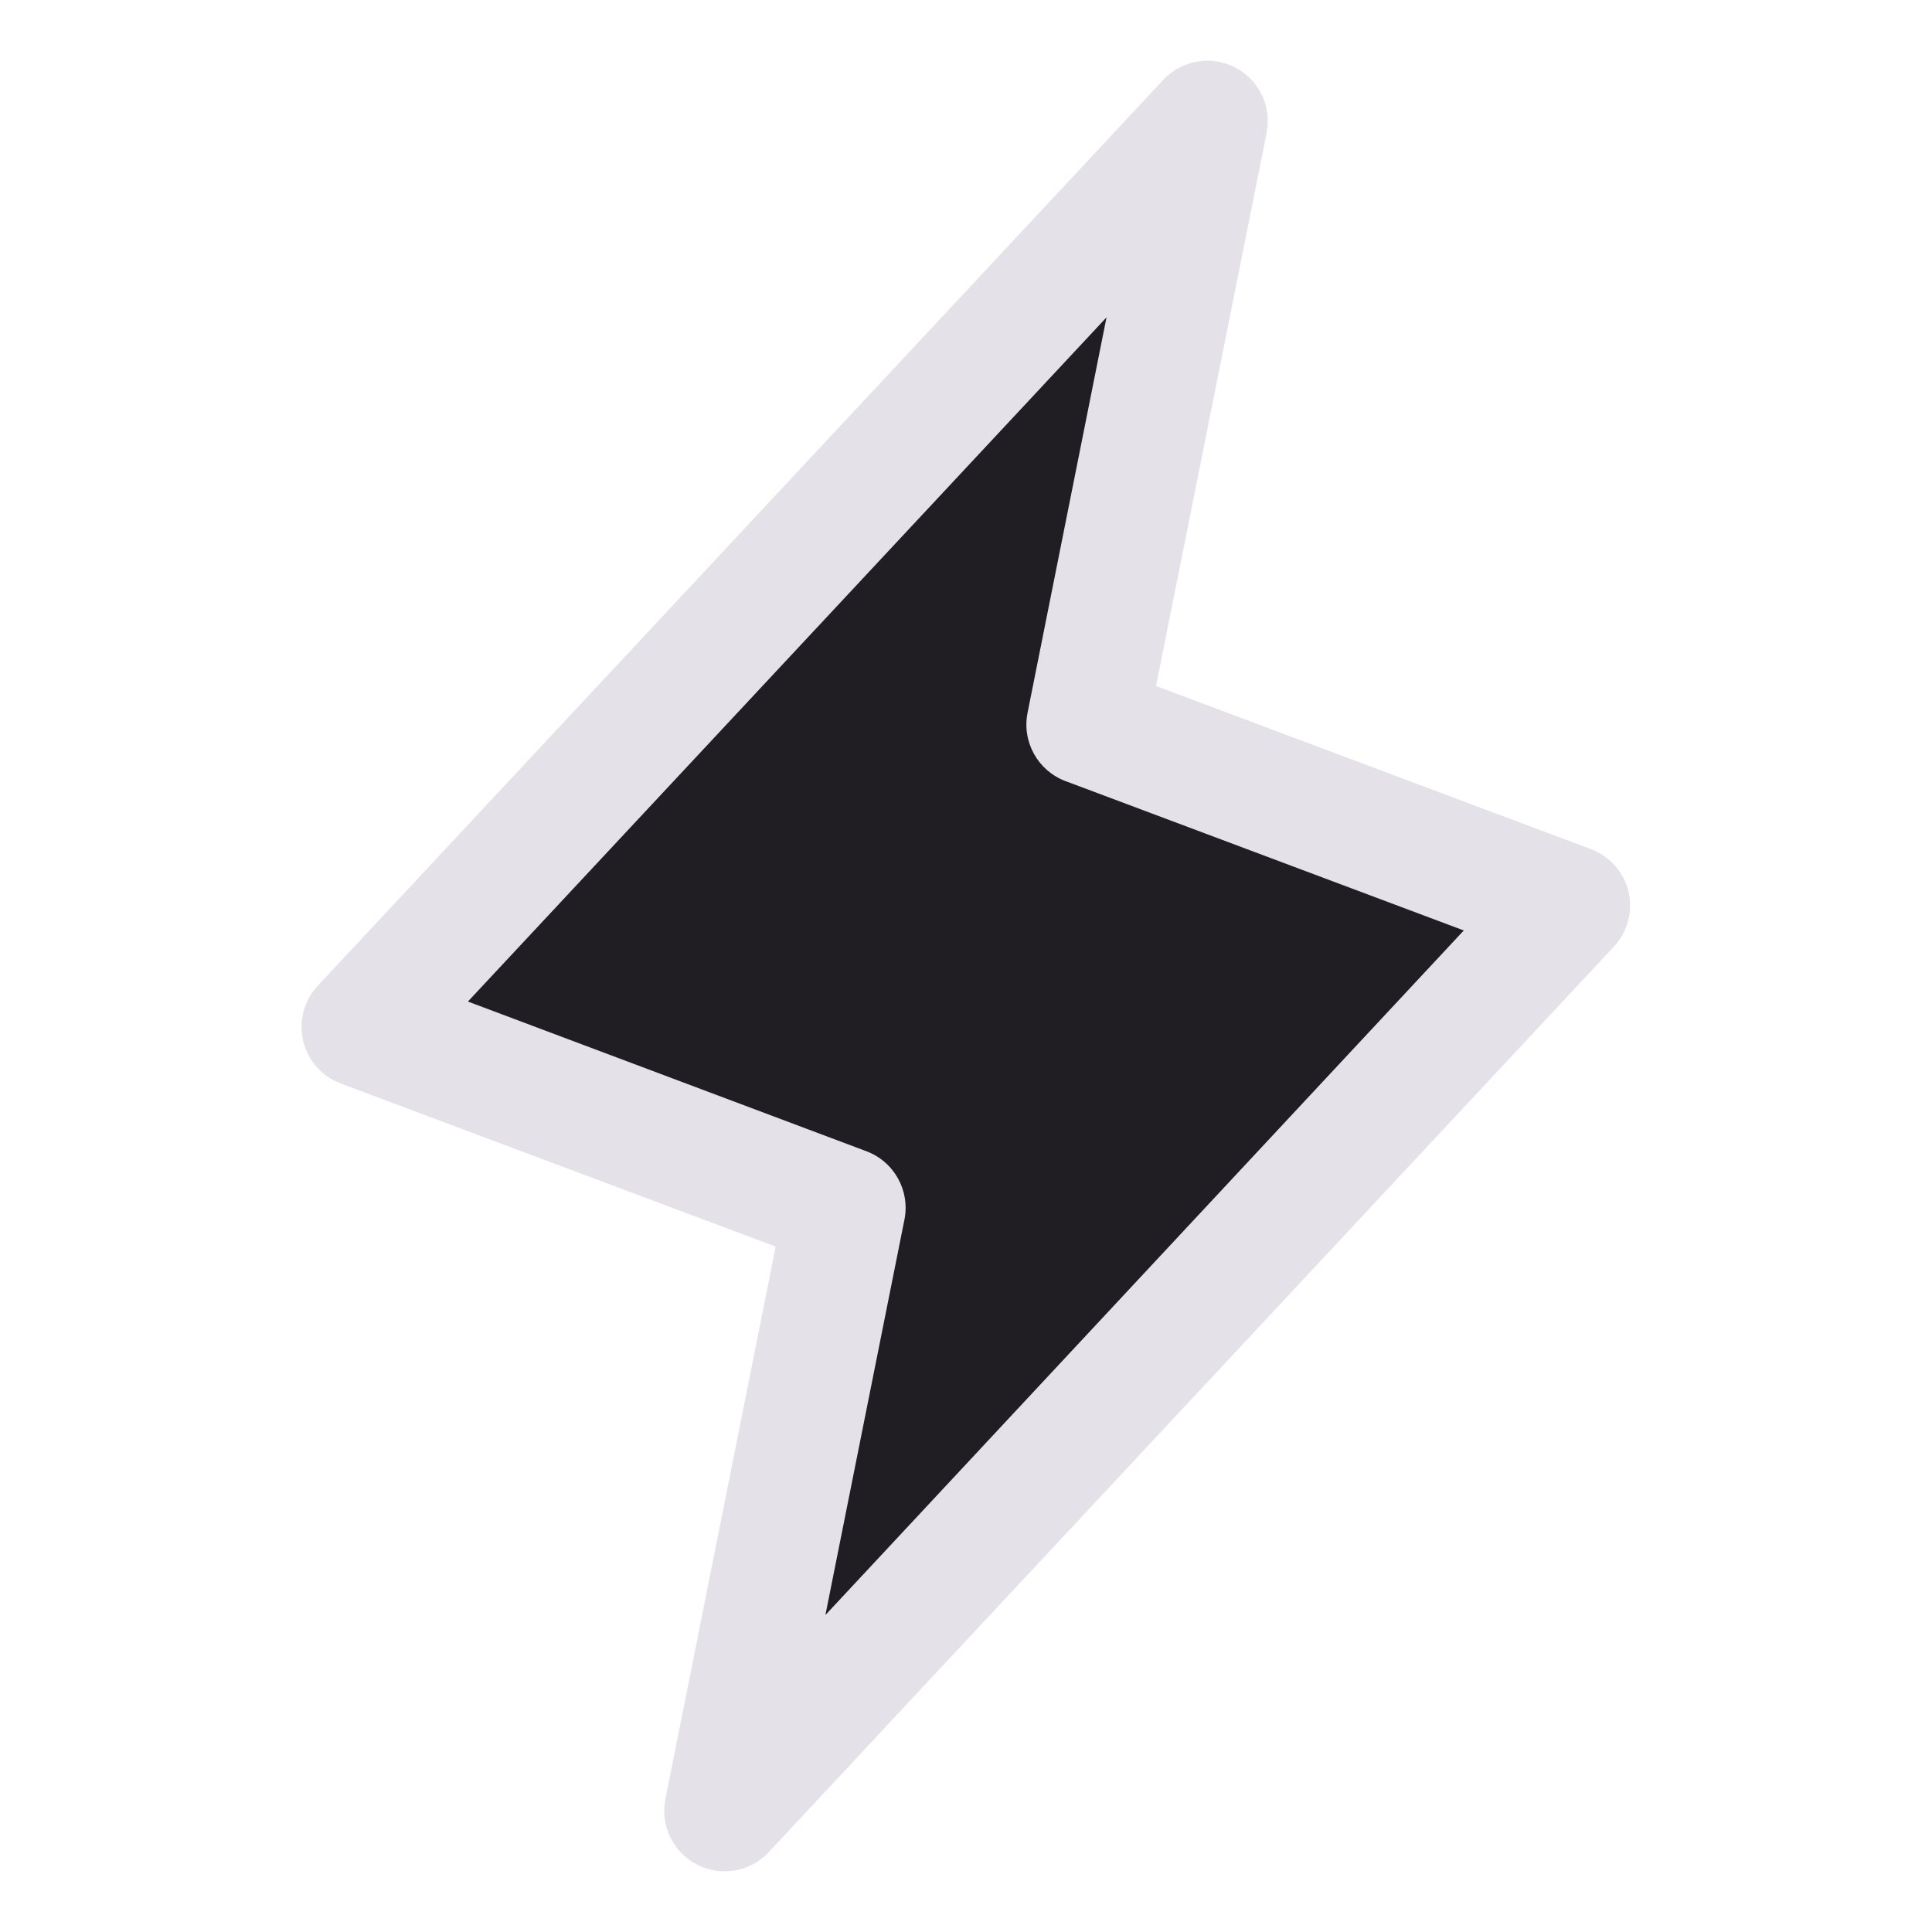
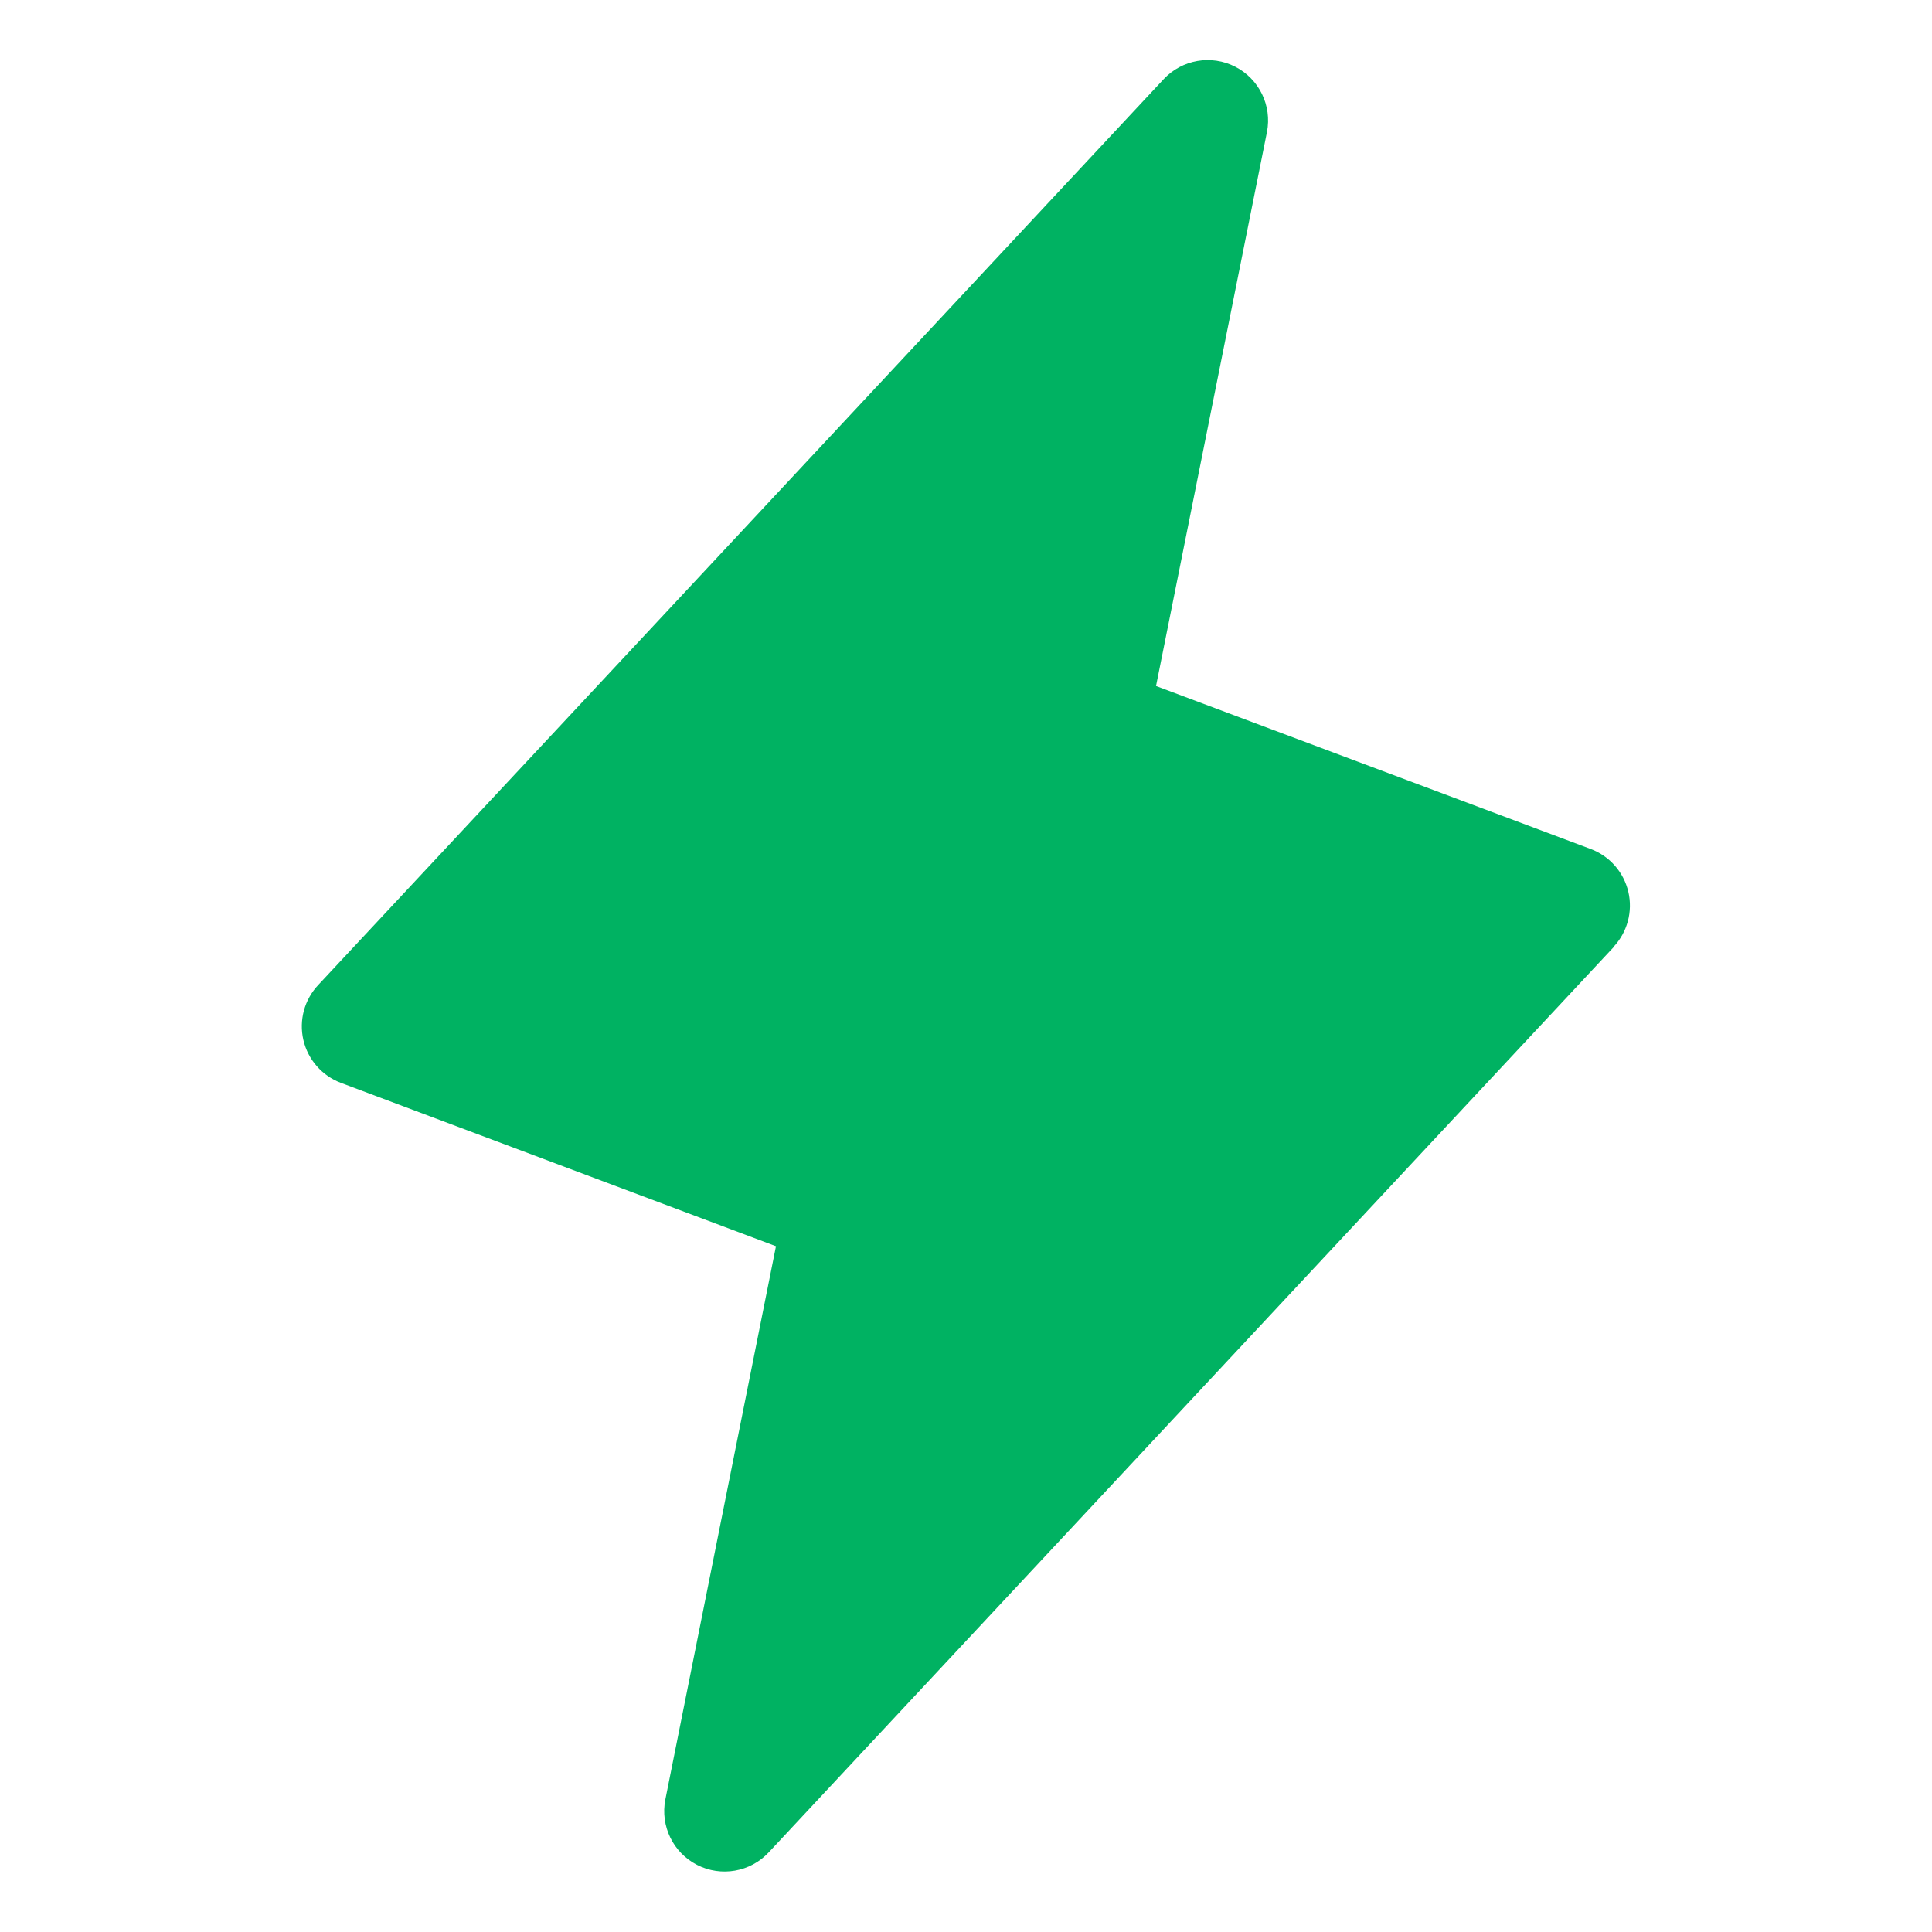
- <svg xmlns="http://www.w3.org/2000/svg" width="32" height="32" fill="#E4E2E8" viewBox="0 0 256 256">
-   <path d="M96,240l16-80L48,136,160,16,144,96l64,24Z" fill="#201E23" />
-   <path d="M215.79,118.17a8,8,0,0,0-5-5.66L153.18,90.9l14.66-73.33a8,8,0,0,0-13.69-7l-112,120a8,8,0,0,0,3,13l57.63,21.61L88.16,238.43a8,8,0,0,0,13.69,7l112-120A8,8,0,0,0,215.79,118.17ZM109.37,214l10.47-52.38a8,8,0,0,0-5-9.06L62,132.71l84.62-90.66L136.16,94.43a8,8,0,0,0,5,9.06l52.8,19.8Z" />
+ <svg xmlns="http://www.w3.org/2000/svg" width="32" height="32" fill="#00b262" viewBox="0 0 256 256">
+   <path d="M213.85,125.46l-112,120a8,8,0,0,1-13.69-7l14.66-73.33L45.19,143.49a8,8,0,0,1-3-13l112-120a8,8,0,0,1,13.69,7L153.18,90.9l57.63,21.61a8,8,0,0,1,3,12.95Z" />
</svg>
